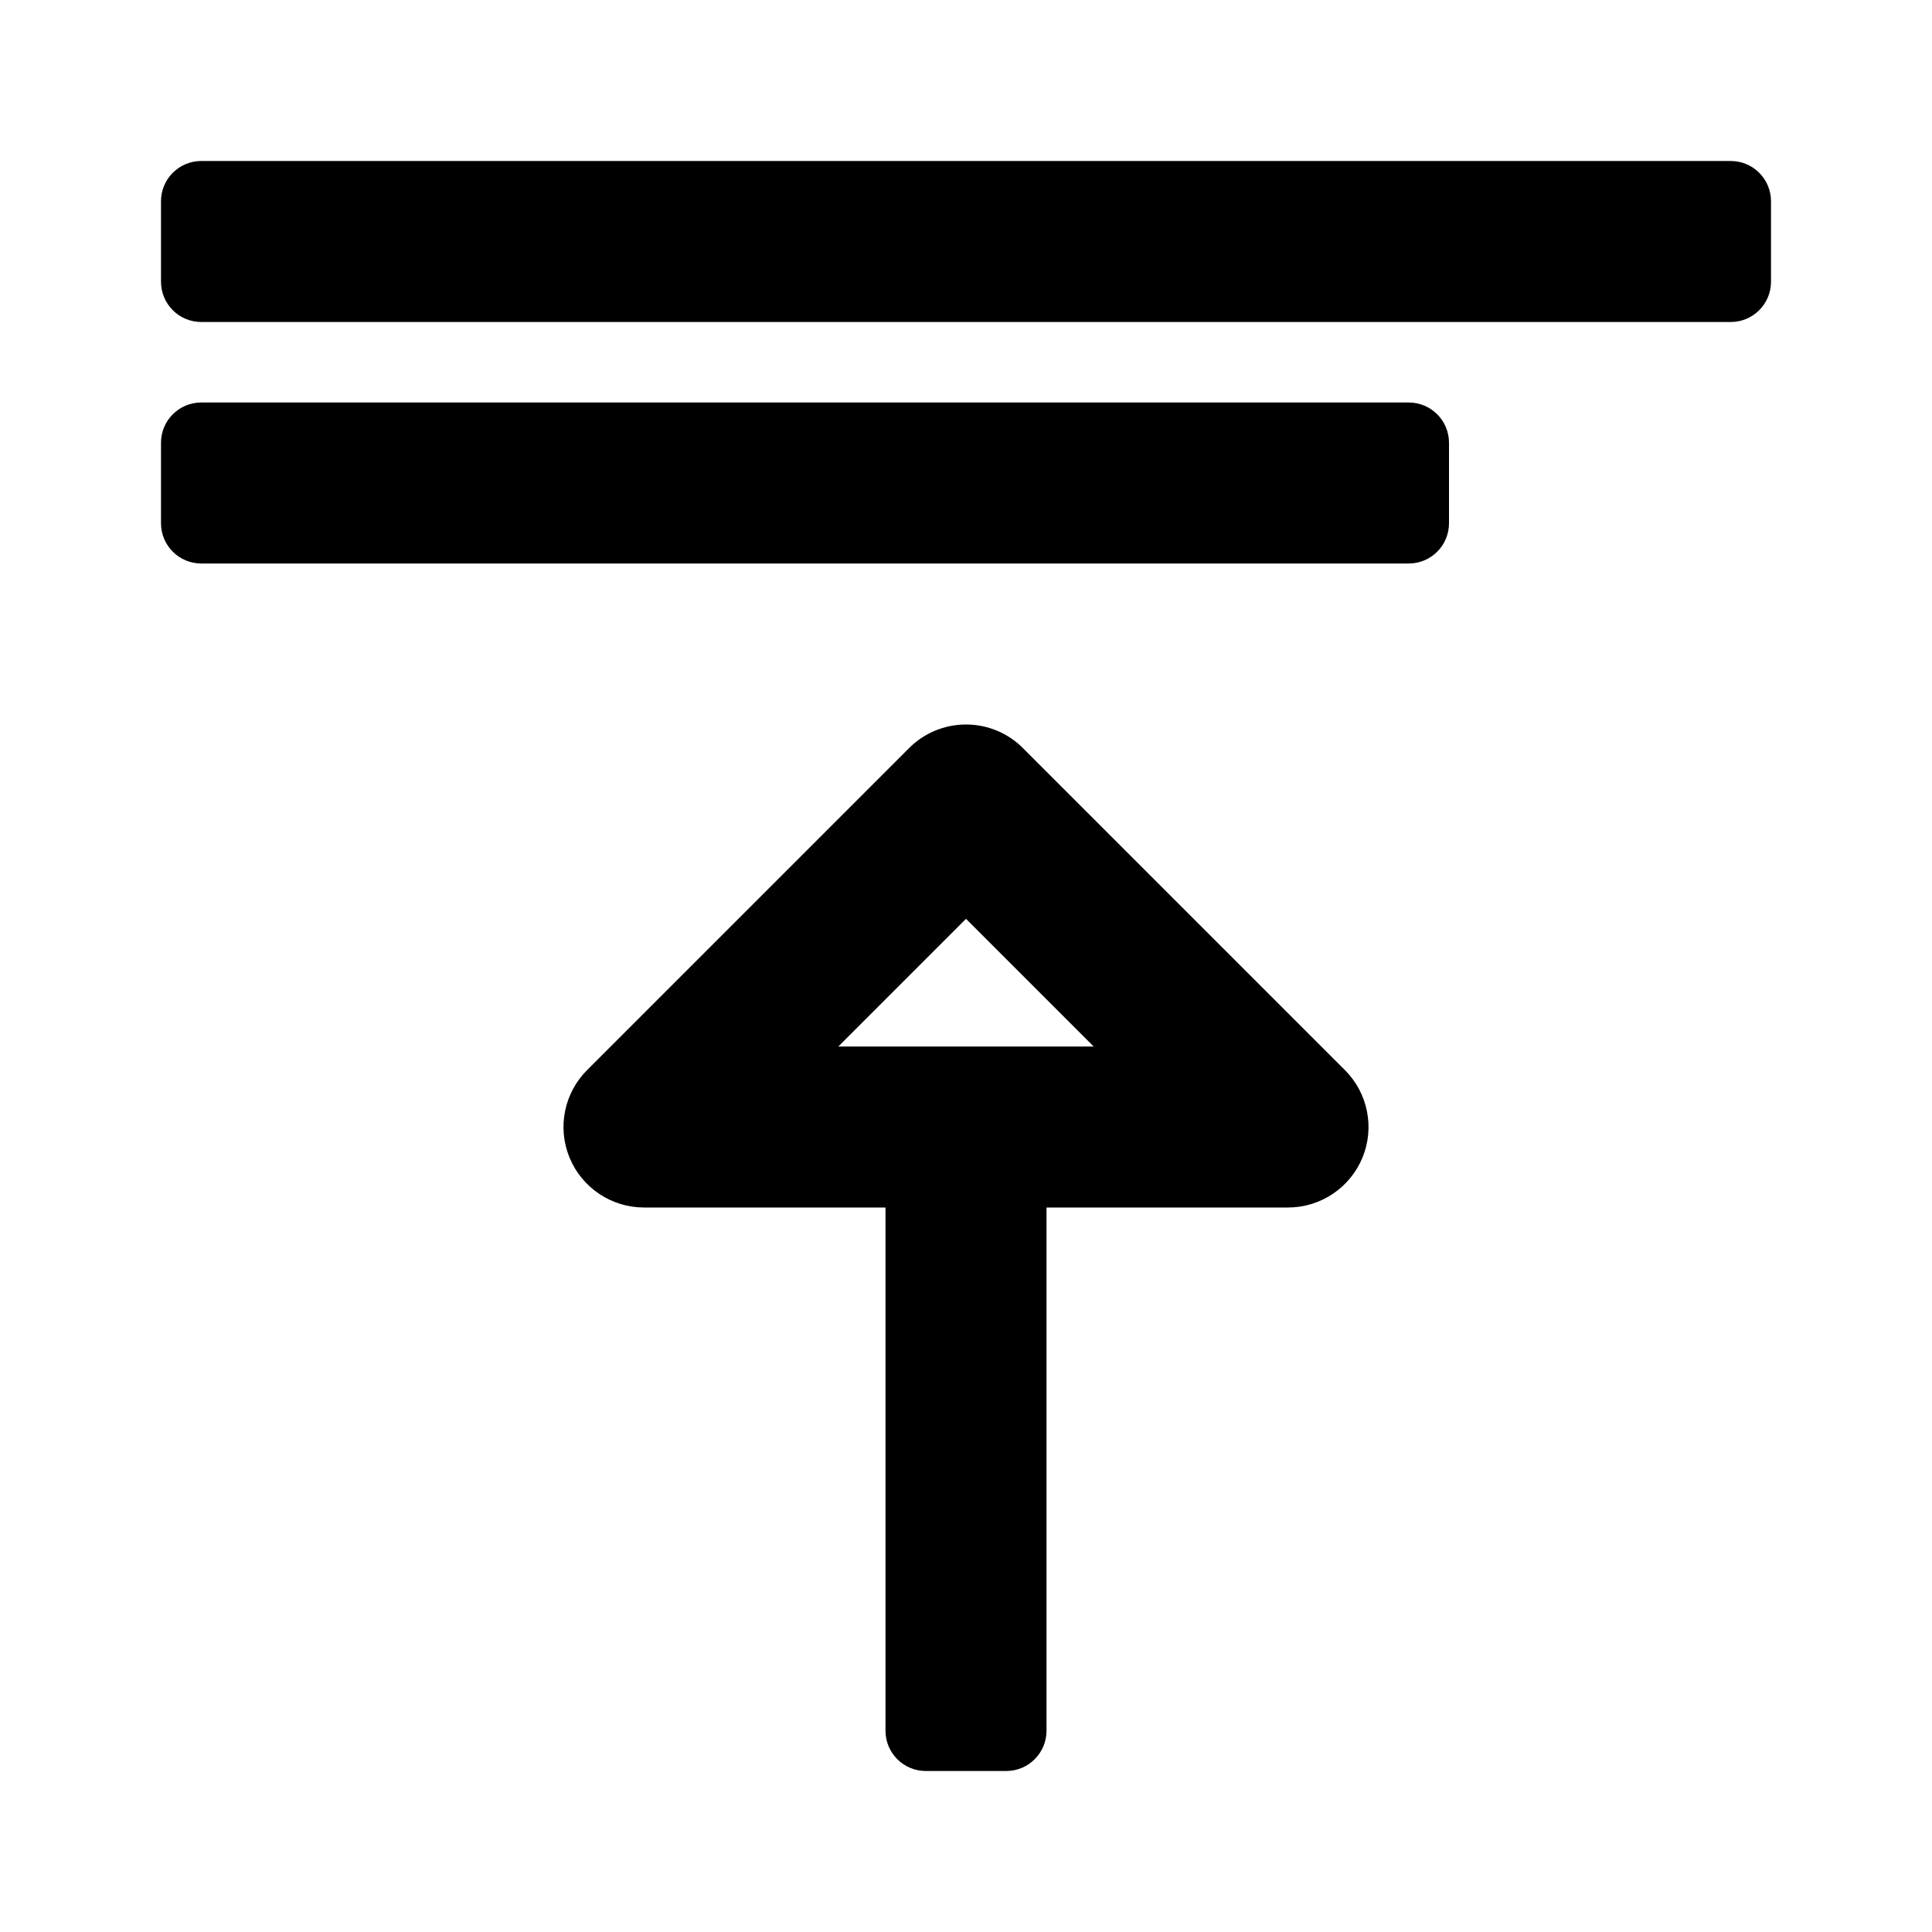
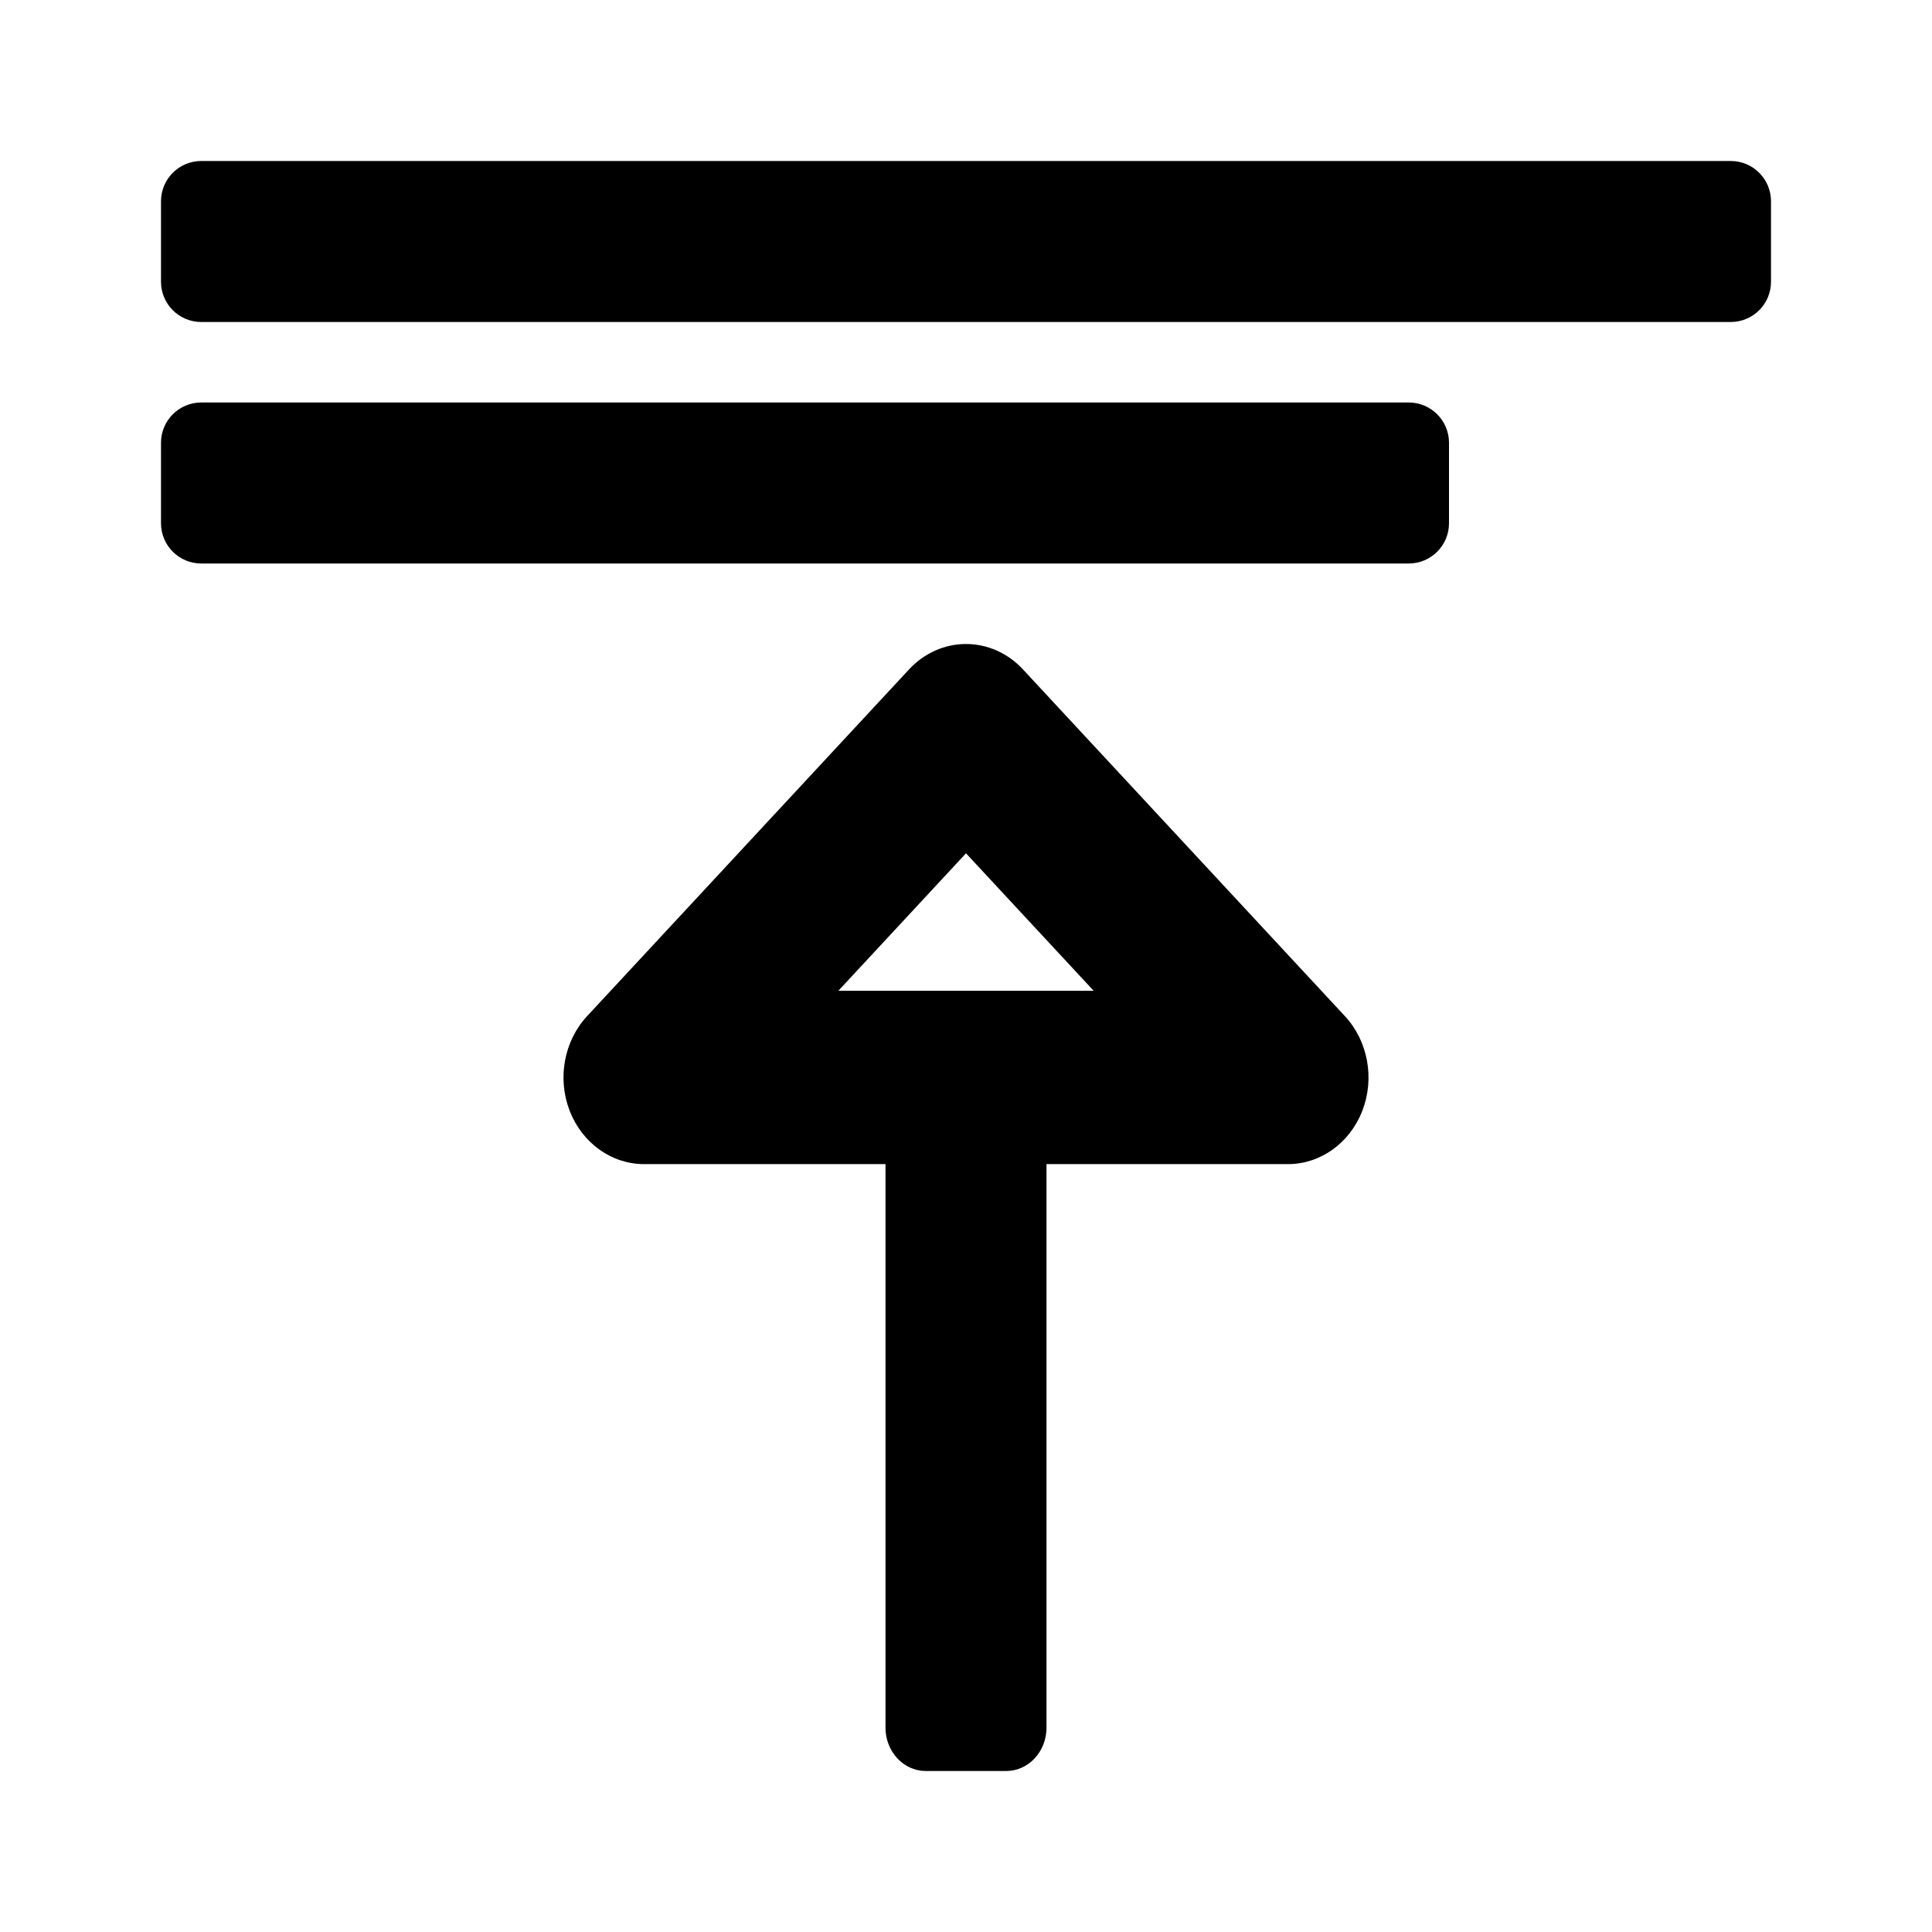
<svg xmlns="http://www.w3.org/2000/svg" width="24" height="24" viewBox="0 0 24 24" fill="none">
  <rect width="2" height="20" rx="0.5" transform="matrix(-4.37114e-08 -1 -1 4.37114e-08 22 4)" fill="black" />
  <rect width="2" height="16" rx="0.5" transform="matrix(-4.37114e-08 -1 -1 4.37114e-08 18 7)" fill="black" />
-   <path fill-rule="evenodd" clip-rule="evenodd" d="M12.707 9.293C12.52 9.105 12.265 9 12 9C11.735 9 11.48 9.105 11.293 9.293L7.293 13.293C7.007 13.579 6.921 14.009 7.076 14.383C7.231 14.756 7.596 15 8 15H11V21.5C11 21.776 11.224 22 11.5 22H12.5C12.776 22 13 21.776 13 21.5V15H16C16.404 15 16.769 14.756 16.924 14.383C17.079 14.009 16.993 13.579 16.707 13.293L12.707 9.293ZM13.586 13L12 11.414L10.414 13H13.586Z" fill="black" />
+   <path fill-rule="evenodd" clip-rule="evenodd" d="M12.707 8.315C12.52 8.113 12.265 8 12 8C11.735 8 11.48 8.113 11.293 8.315L7.293 12.623C7.007 12.931 6.921 13.394 7.076 13.797C7.231 14.199 7.596 14.461 8 14.461H11V21.462C11 21.759 11.224 22 11.5 22H12.5C12.776 22 13 21.759 13 21.462V14.461H16C16.404 14.461 16.769 14.199 16.924 13.797C17.079 13.394 16.993 12.931 16.707 12.623L12.707 8.315ZM13.586 12.308L12 10.6L10.414 12.308H13.586Z" fill="black" />
</svg>
